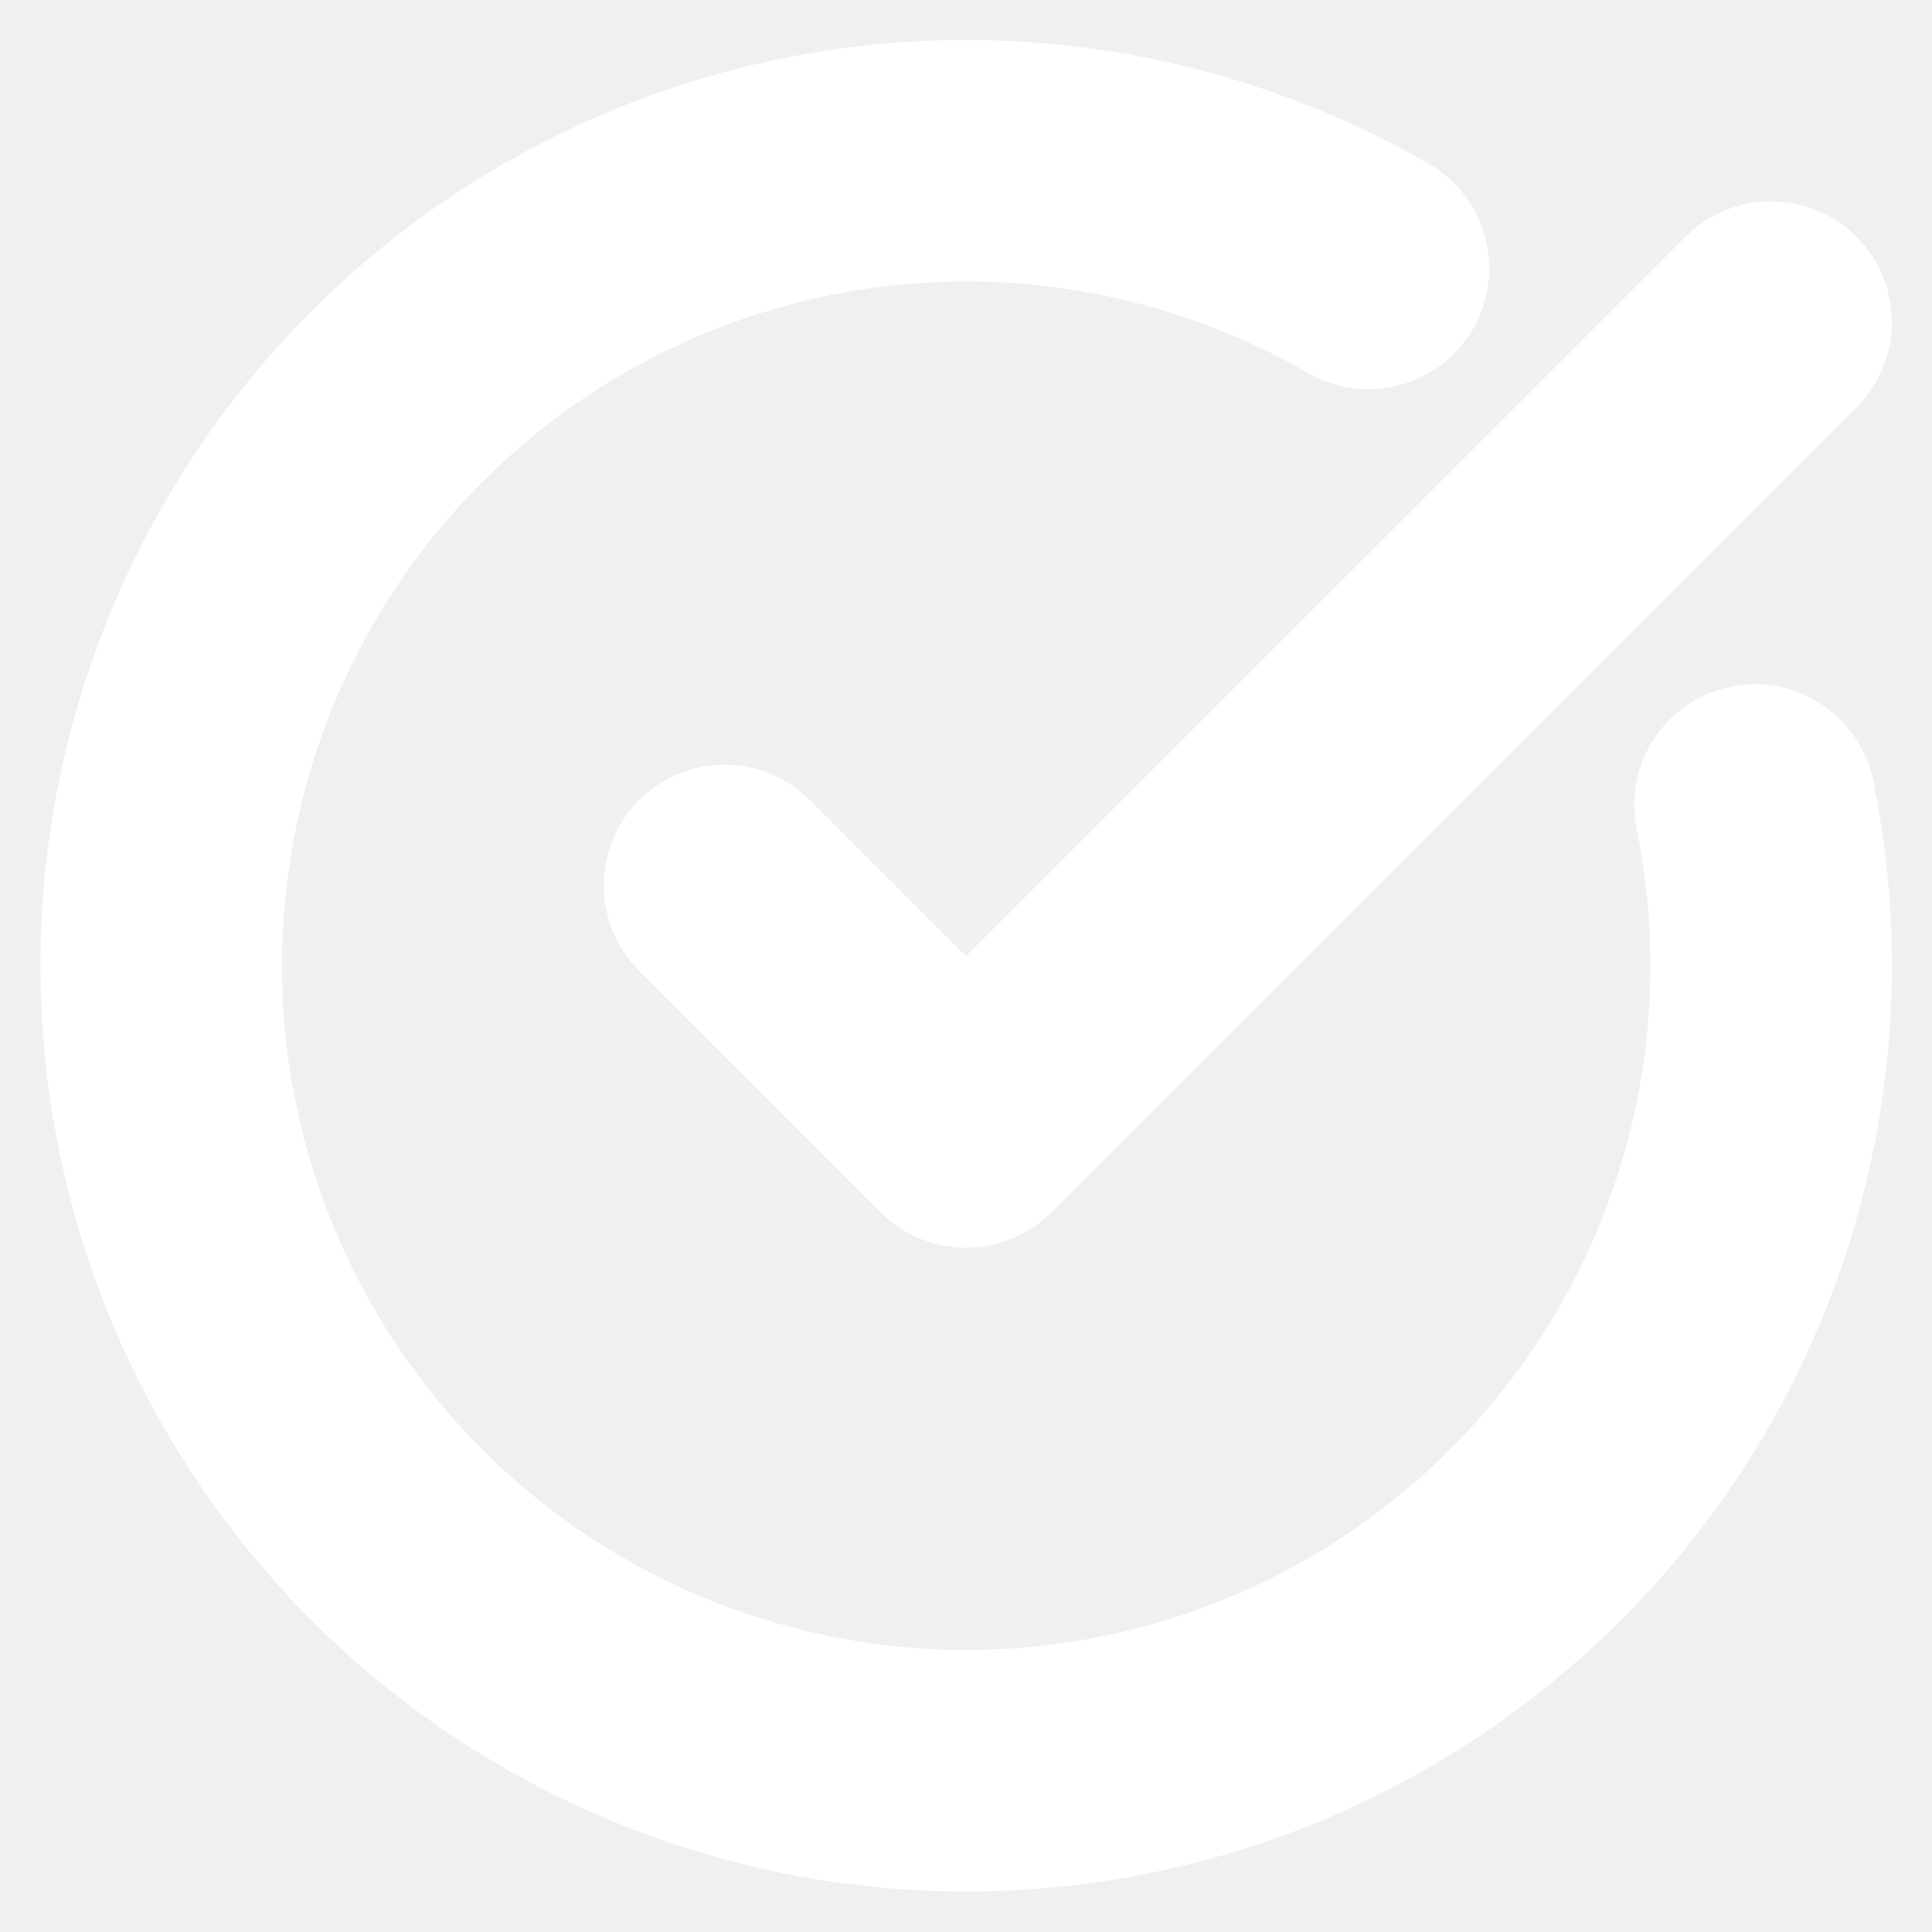
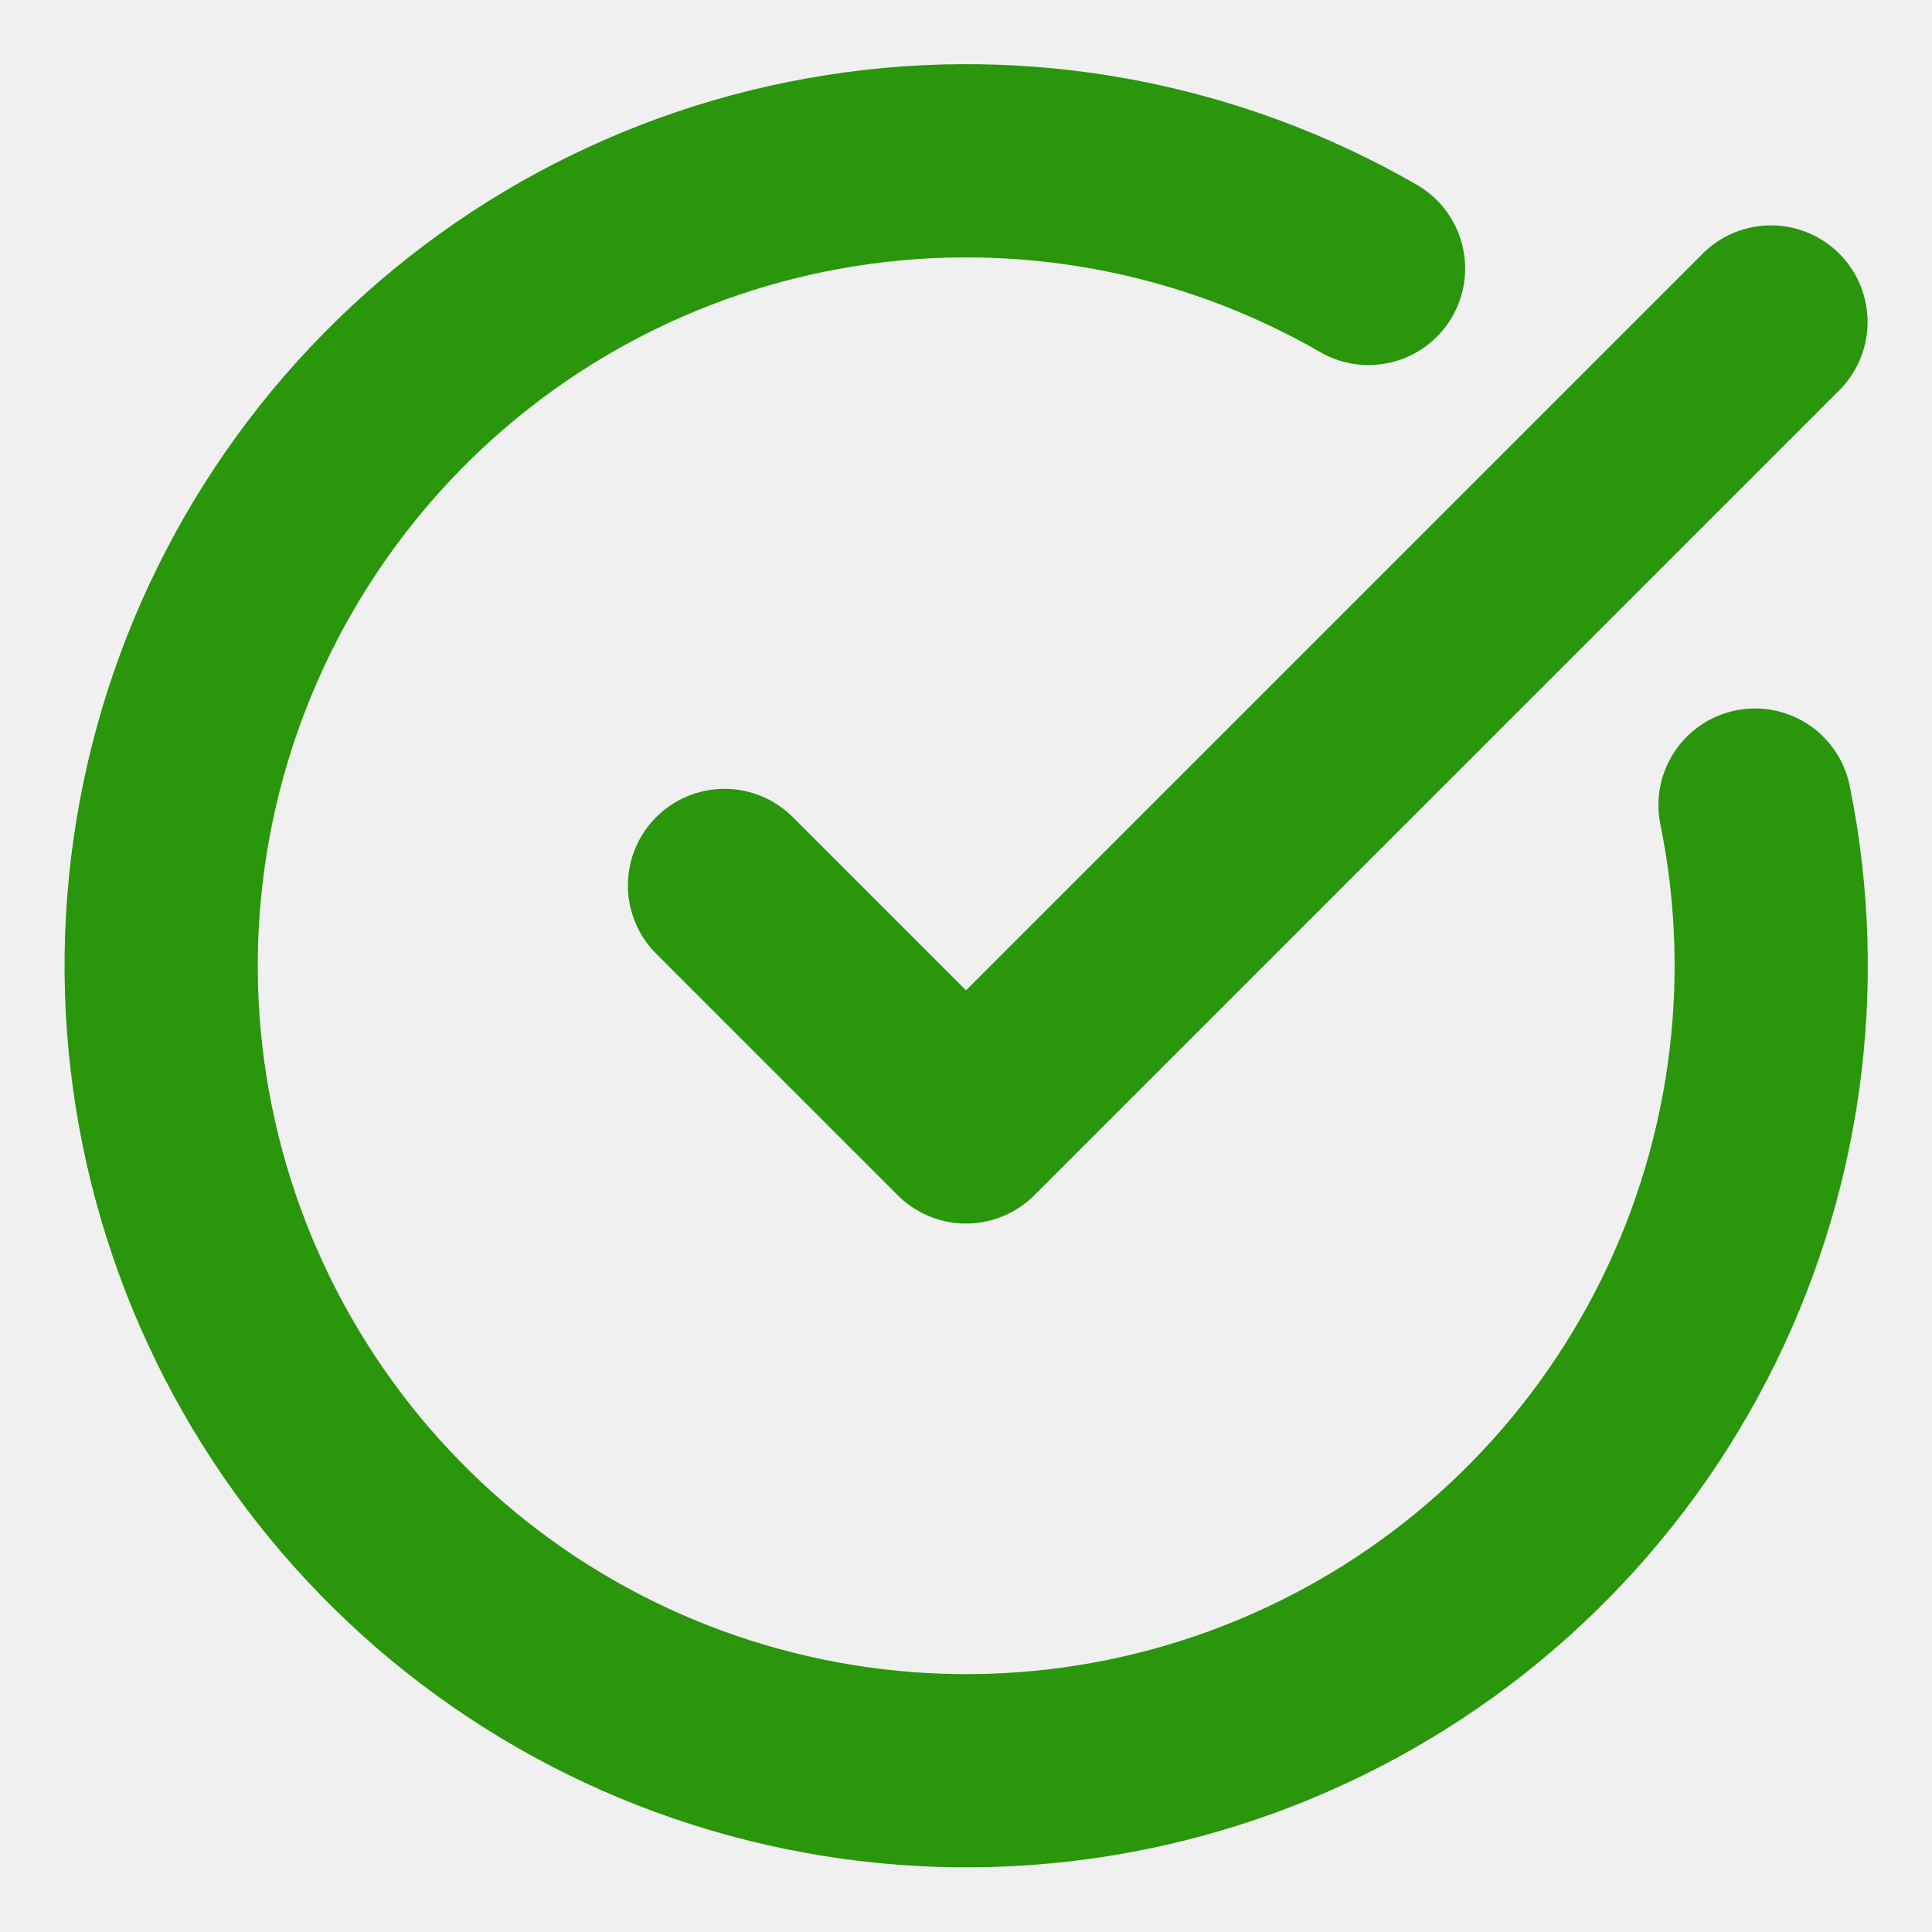
- <svg xmlns="http://www.w3.org/2000/svg" width="16" height="16" viewBox="0 0 16 16" fill="none">
-   <g clip-path="url(#clip0_96_6)">
-     <path d="M14.534 6.667C14.838 8.161 14.621 9.714 13.919 11.068C13.217 12.421 12.072 13.493 10.675 14.105C9.278 14.716 7.714 14.831 6.243 14.428C4.772 14.026 3.483 13.132 2.592 11.894C1.701 10.657 1.261 9.151 1.345 7.629C1.429 6.106 2.033 4.659 3.056 3.527C4.078 2.396 5.458 1.65 6.964 1.412C8.47 1.175 10.012 1.461 11.333 2.223" stroke="white" stroke-width="2" stroke-linecap="round" stroke-linejoin="round" />
-     <path d="M6 7.333L8 9.333L14.667 2.667" stroke="white" stroke-width="2" stroke-linecap="round" stroke-linejoin="round" />
+ <svg xmlns="http://www.w3.org/2000/svg" width="20" height="20" viewBox="0 0 20 20" fill="none">
+   <g clip-path="url(#clip0_2001_7)">
+     <path d="M18.168 8.334C18.548 10.201 18.277 12.143 17.399 13.835C16.521 15.527 15.09 16.867 13.344 17.631C11.598 18.396 9.642 18.538 7.804 18.035C5.965 17.533 4.354 16.415 3.24 14.868C2.126 13.321 1.576 11.44 1.681 9.536C1.787 7.633 2.542 5.824 3.82 4.41C5.098 2.995 6.822 2.062 8.705 1.766C10.588 1.469 12.516 1.827 14.167 2.779" stroke="#29960B" stroke-width="2" stroke-linecap="round" stroke-linejoin="round" />
+     <path d="M7.5 9.166L10 11.666L18.333 3.333" stroke="#29960B" stroke-width="2" stroke-linecap="round" stroke-linejoin="round" />
  </g>
  <defs>
-     <clipPath id="clip0_96_6">
-       <rect width="16" height="16" fill="white" />
+     <clipPath id="clip0_2001_7">
+       <rect width="20" height="20" fill="white" />
    </clipPath>
  </defs>
</svg>
